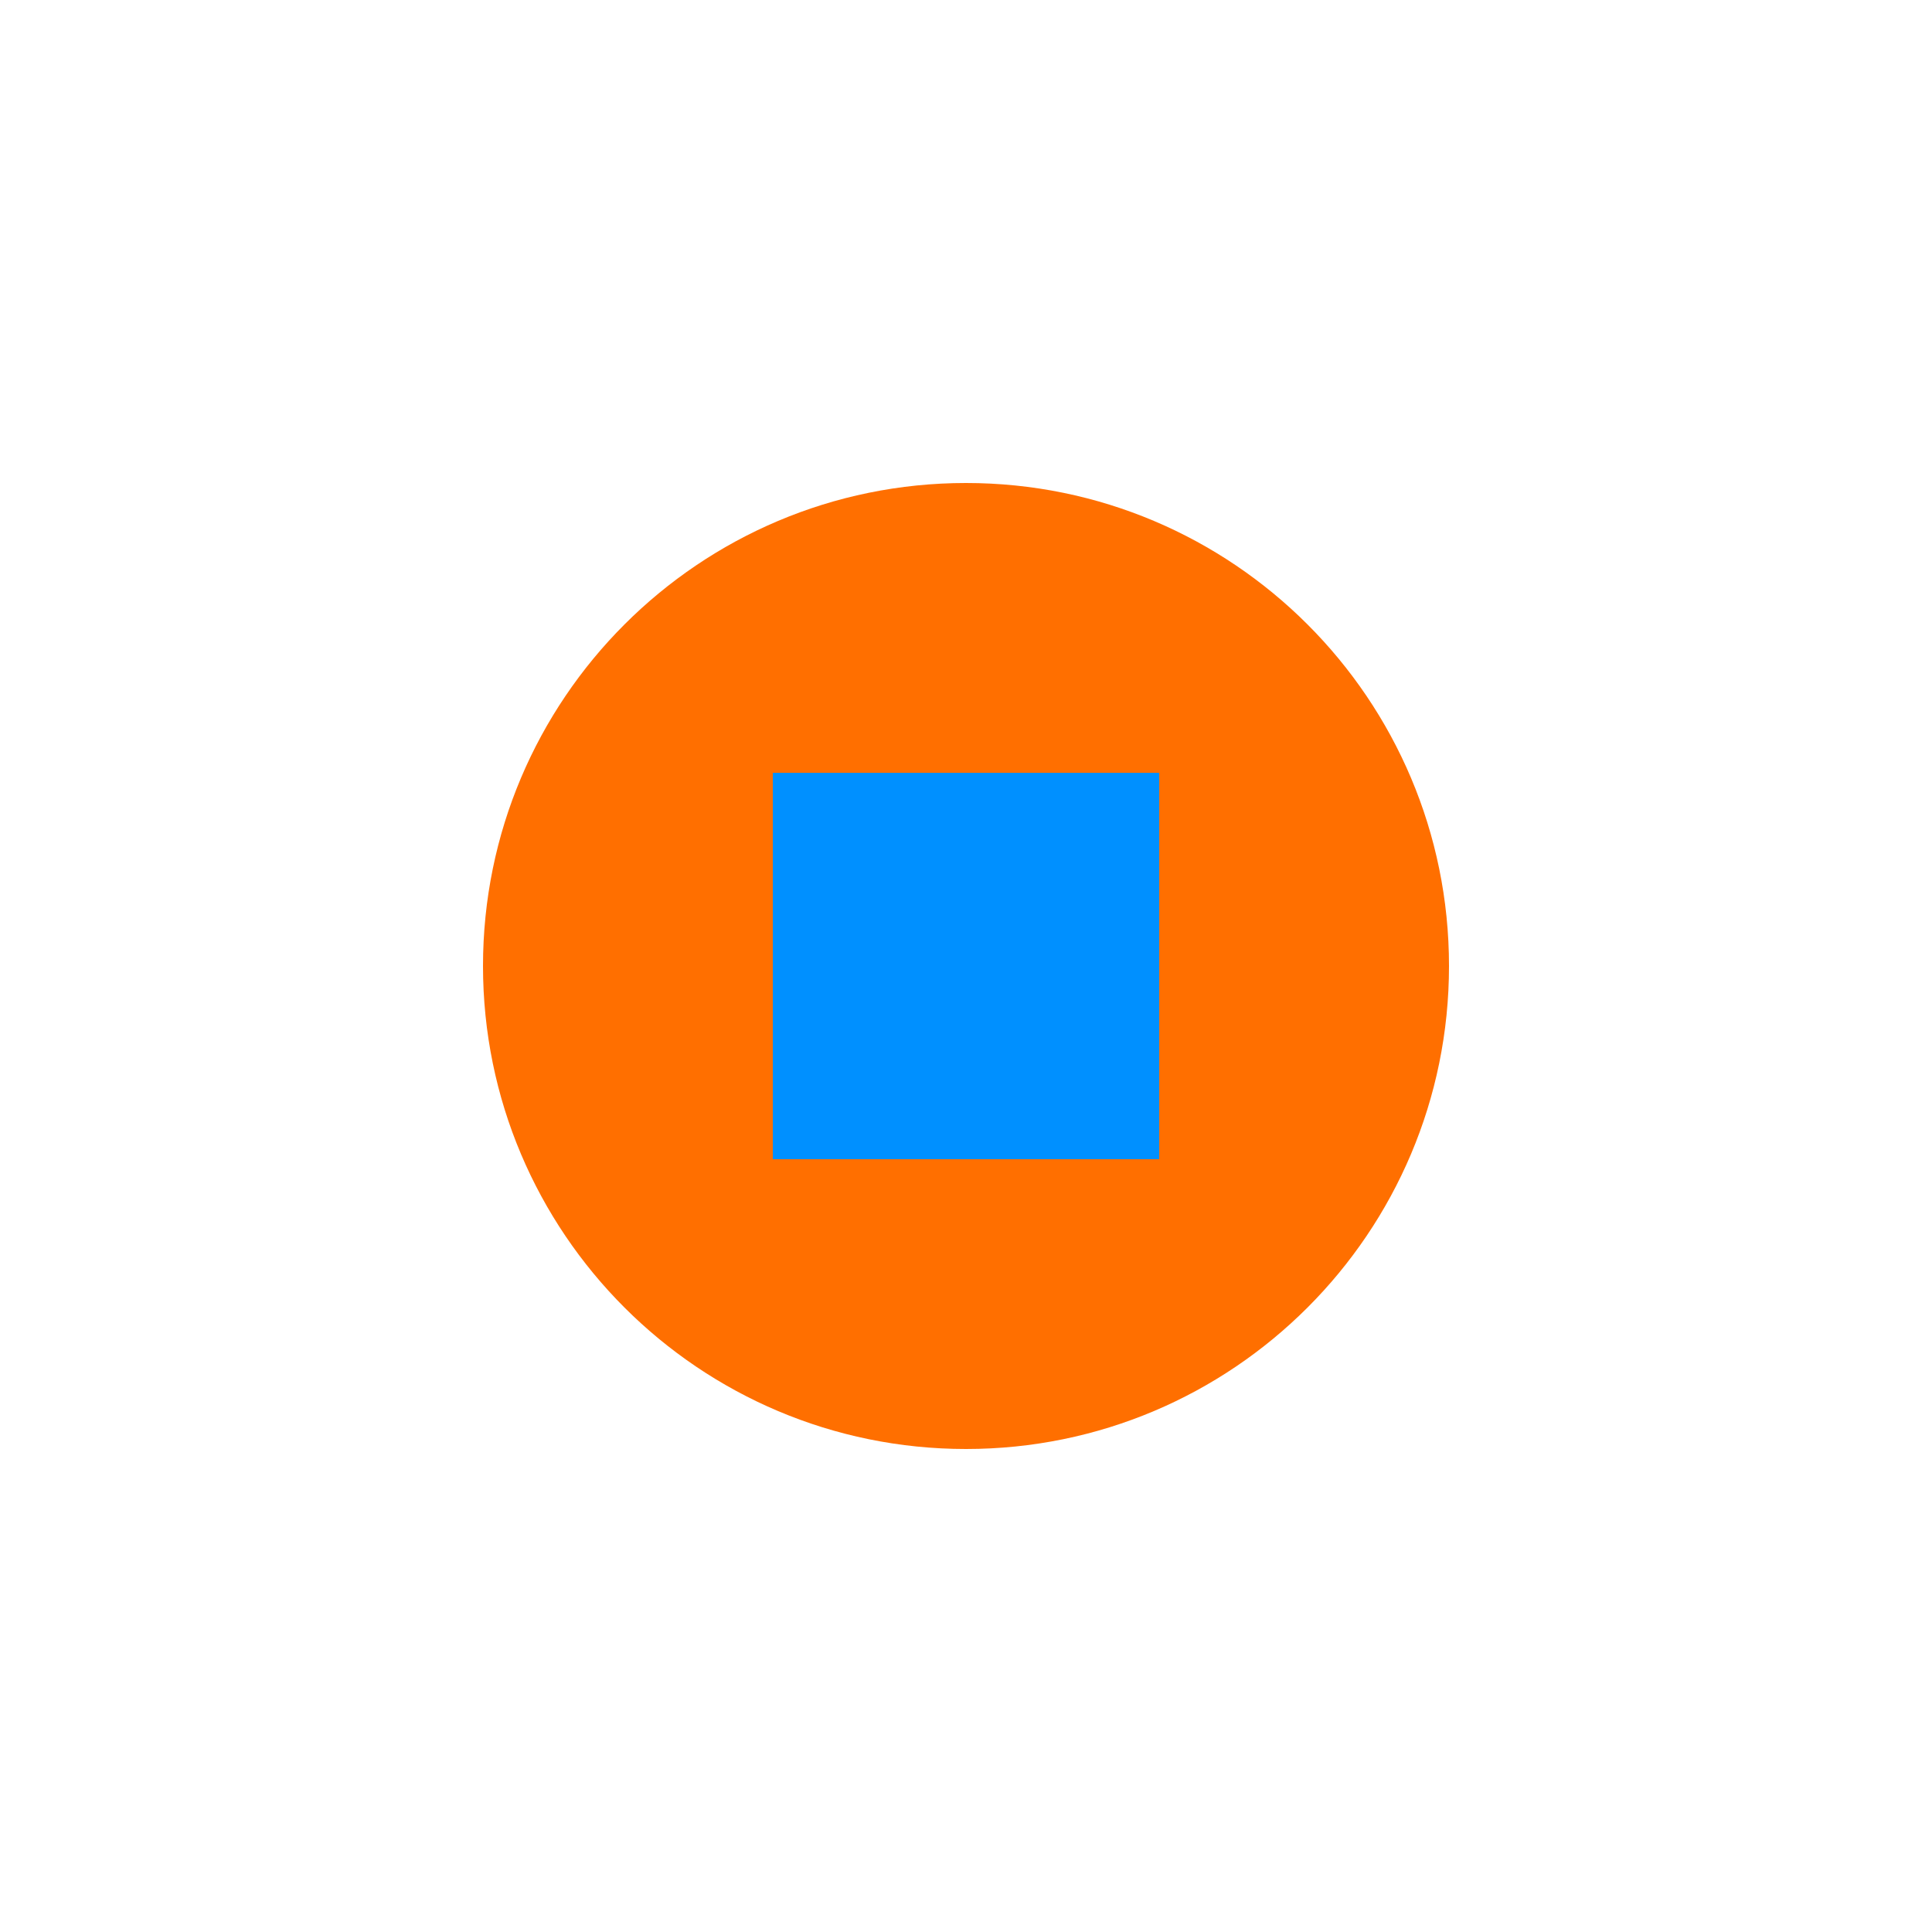
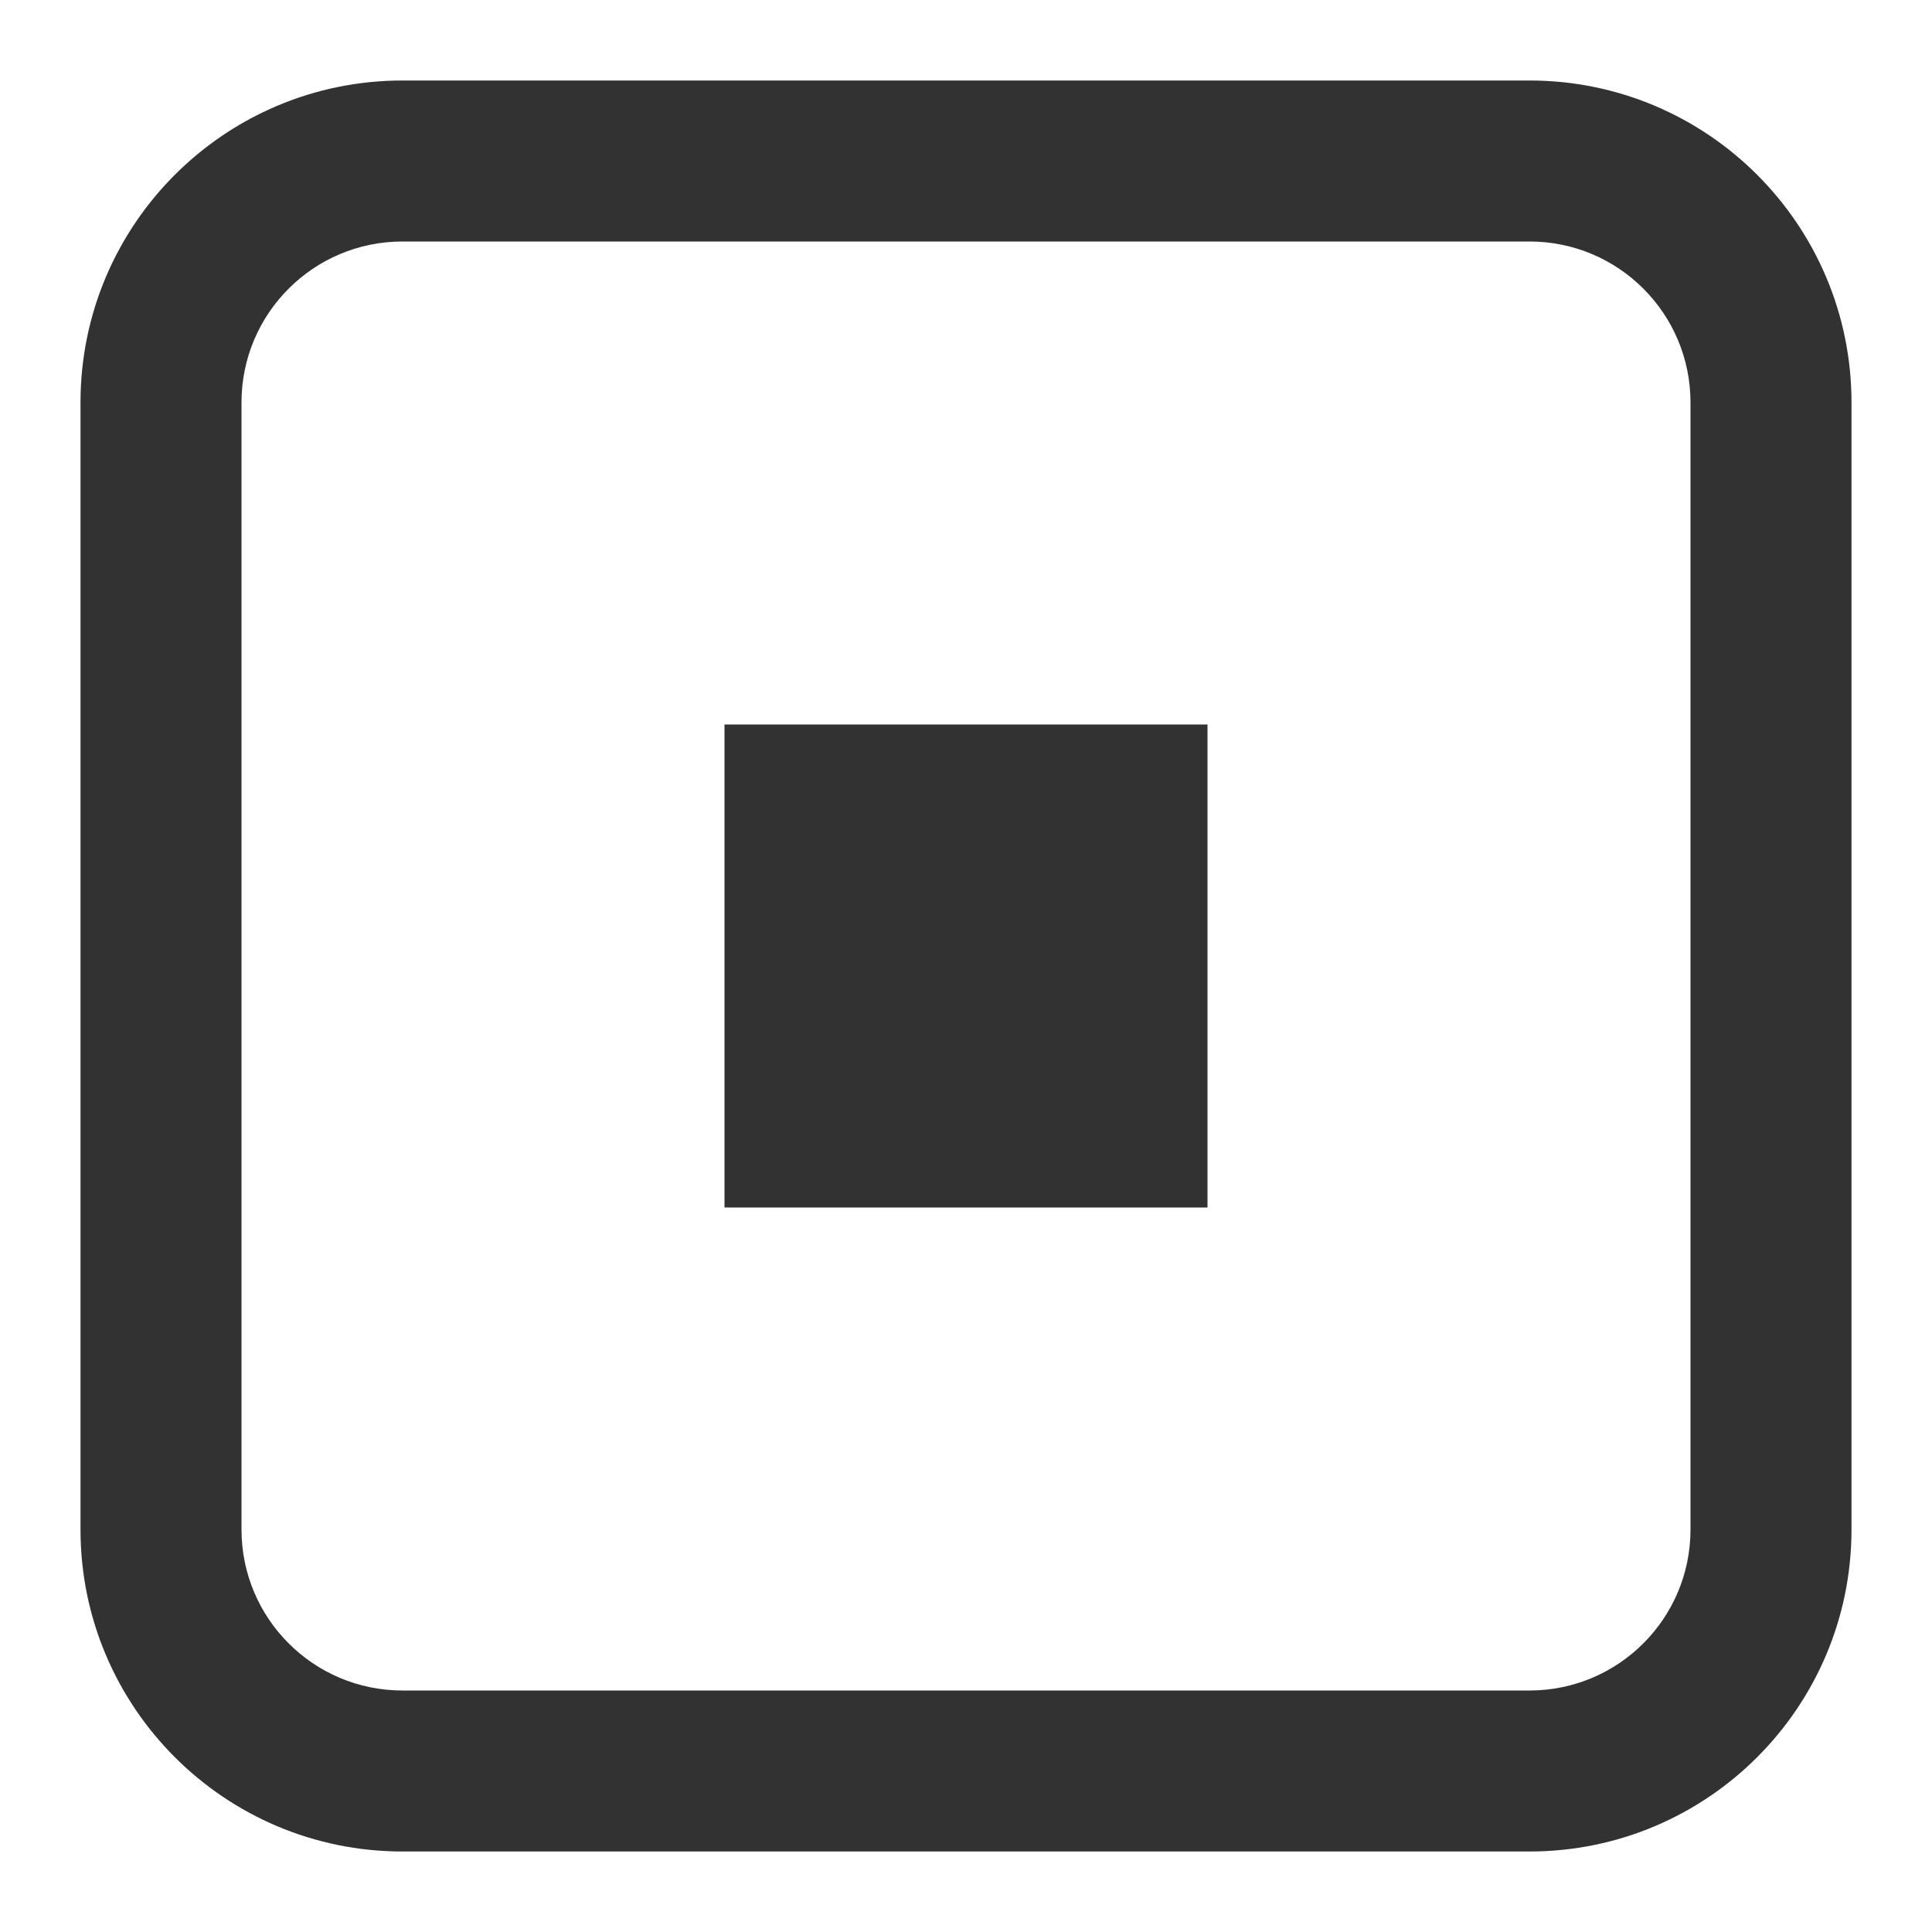
- <svg xmlns="http://www.w3.org/2000/svg" viewBox="0 0 20 20" fill="#333">
-   <circle id="circle-1" cx="10" cy="10" r="5" style="fill: rgb(255, 111, 0); paint-order: fill; stroke-width: 1;" />
-   <rect x="8" y="8" width="4" height="4" style="fill: rgb(0, 144, 255);" />
+ <svg xmlns="http://www.w3.org/2000/svg" width="24" height="24" viewBox="0 0 24 24" fill="none">
+   <path d="M15 9H9V15H15V9Z" fill="rgb(50,50,50)" />
+   <path fill-rule="evenodd" clip-rule="evenodd" d="M1 5C1 2.791 2.791 1 5 1H19C21.209 1 23 2.791 23 5V19C23 21.209 21.209 23 19 23H5C2.791 23 1 21.209 1 19V5ZM5 3H19C20.105 3 21 3.895 21 5V19C21 20.105 20.105 21 19 21H5C3.895 21 3 20.105 3 19V5C3 3.895 3.895 3 5 3Z" fill="rgb(50,50,50)" />
</svg>
